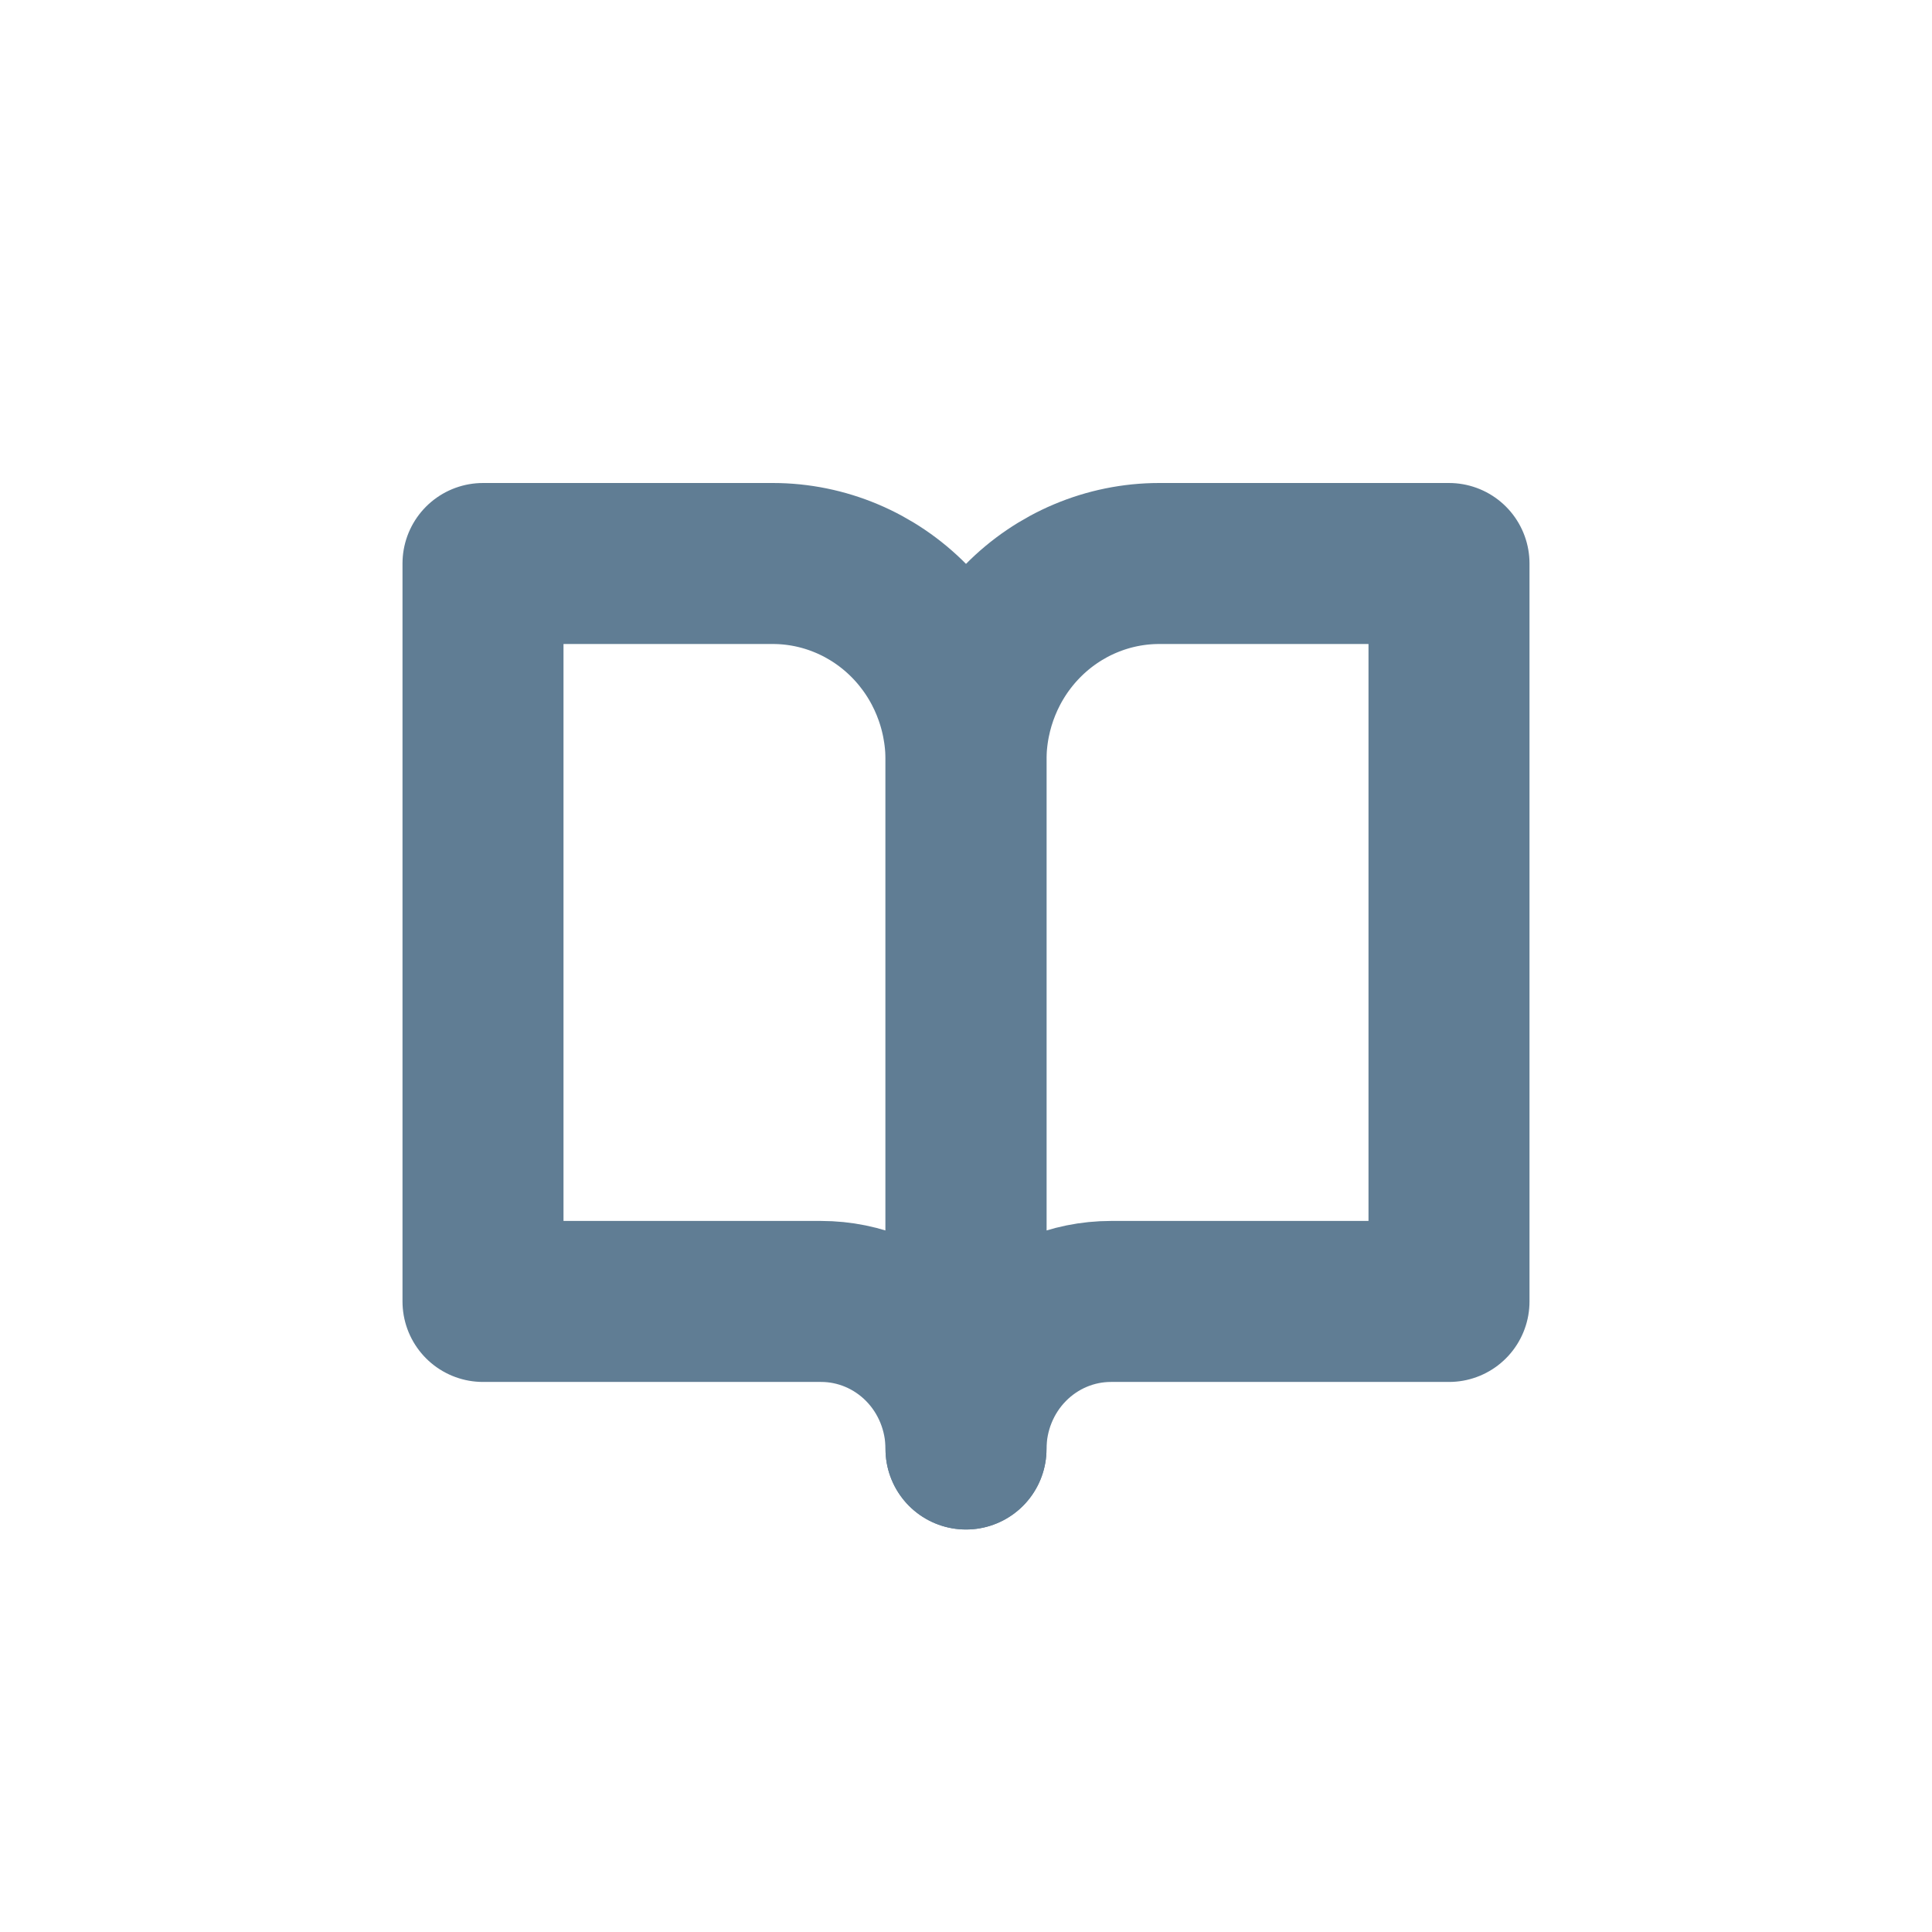
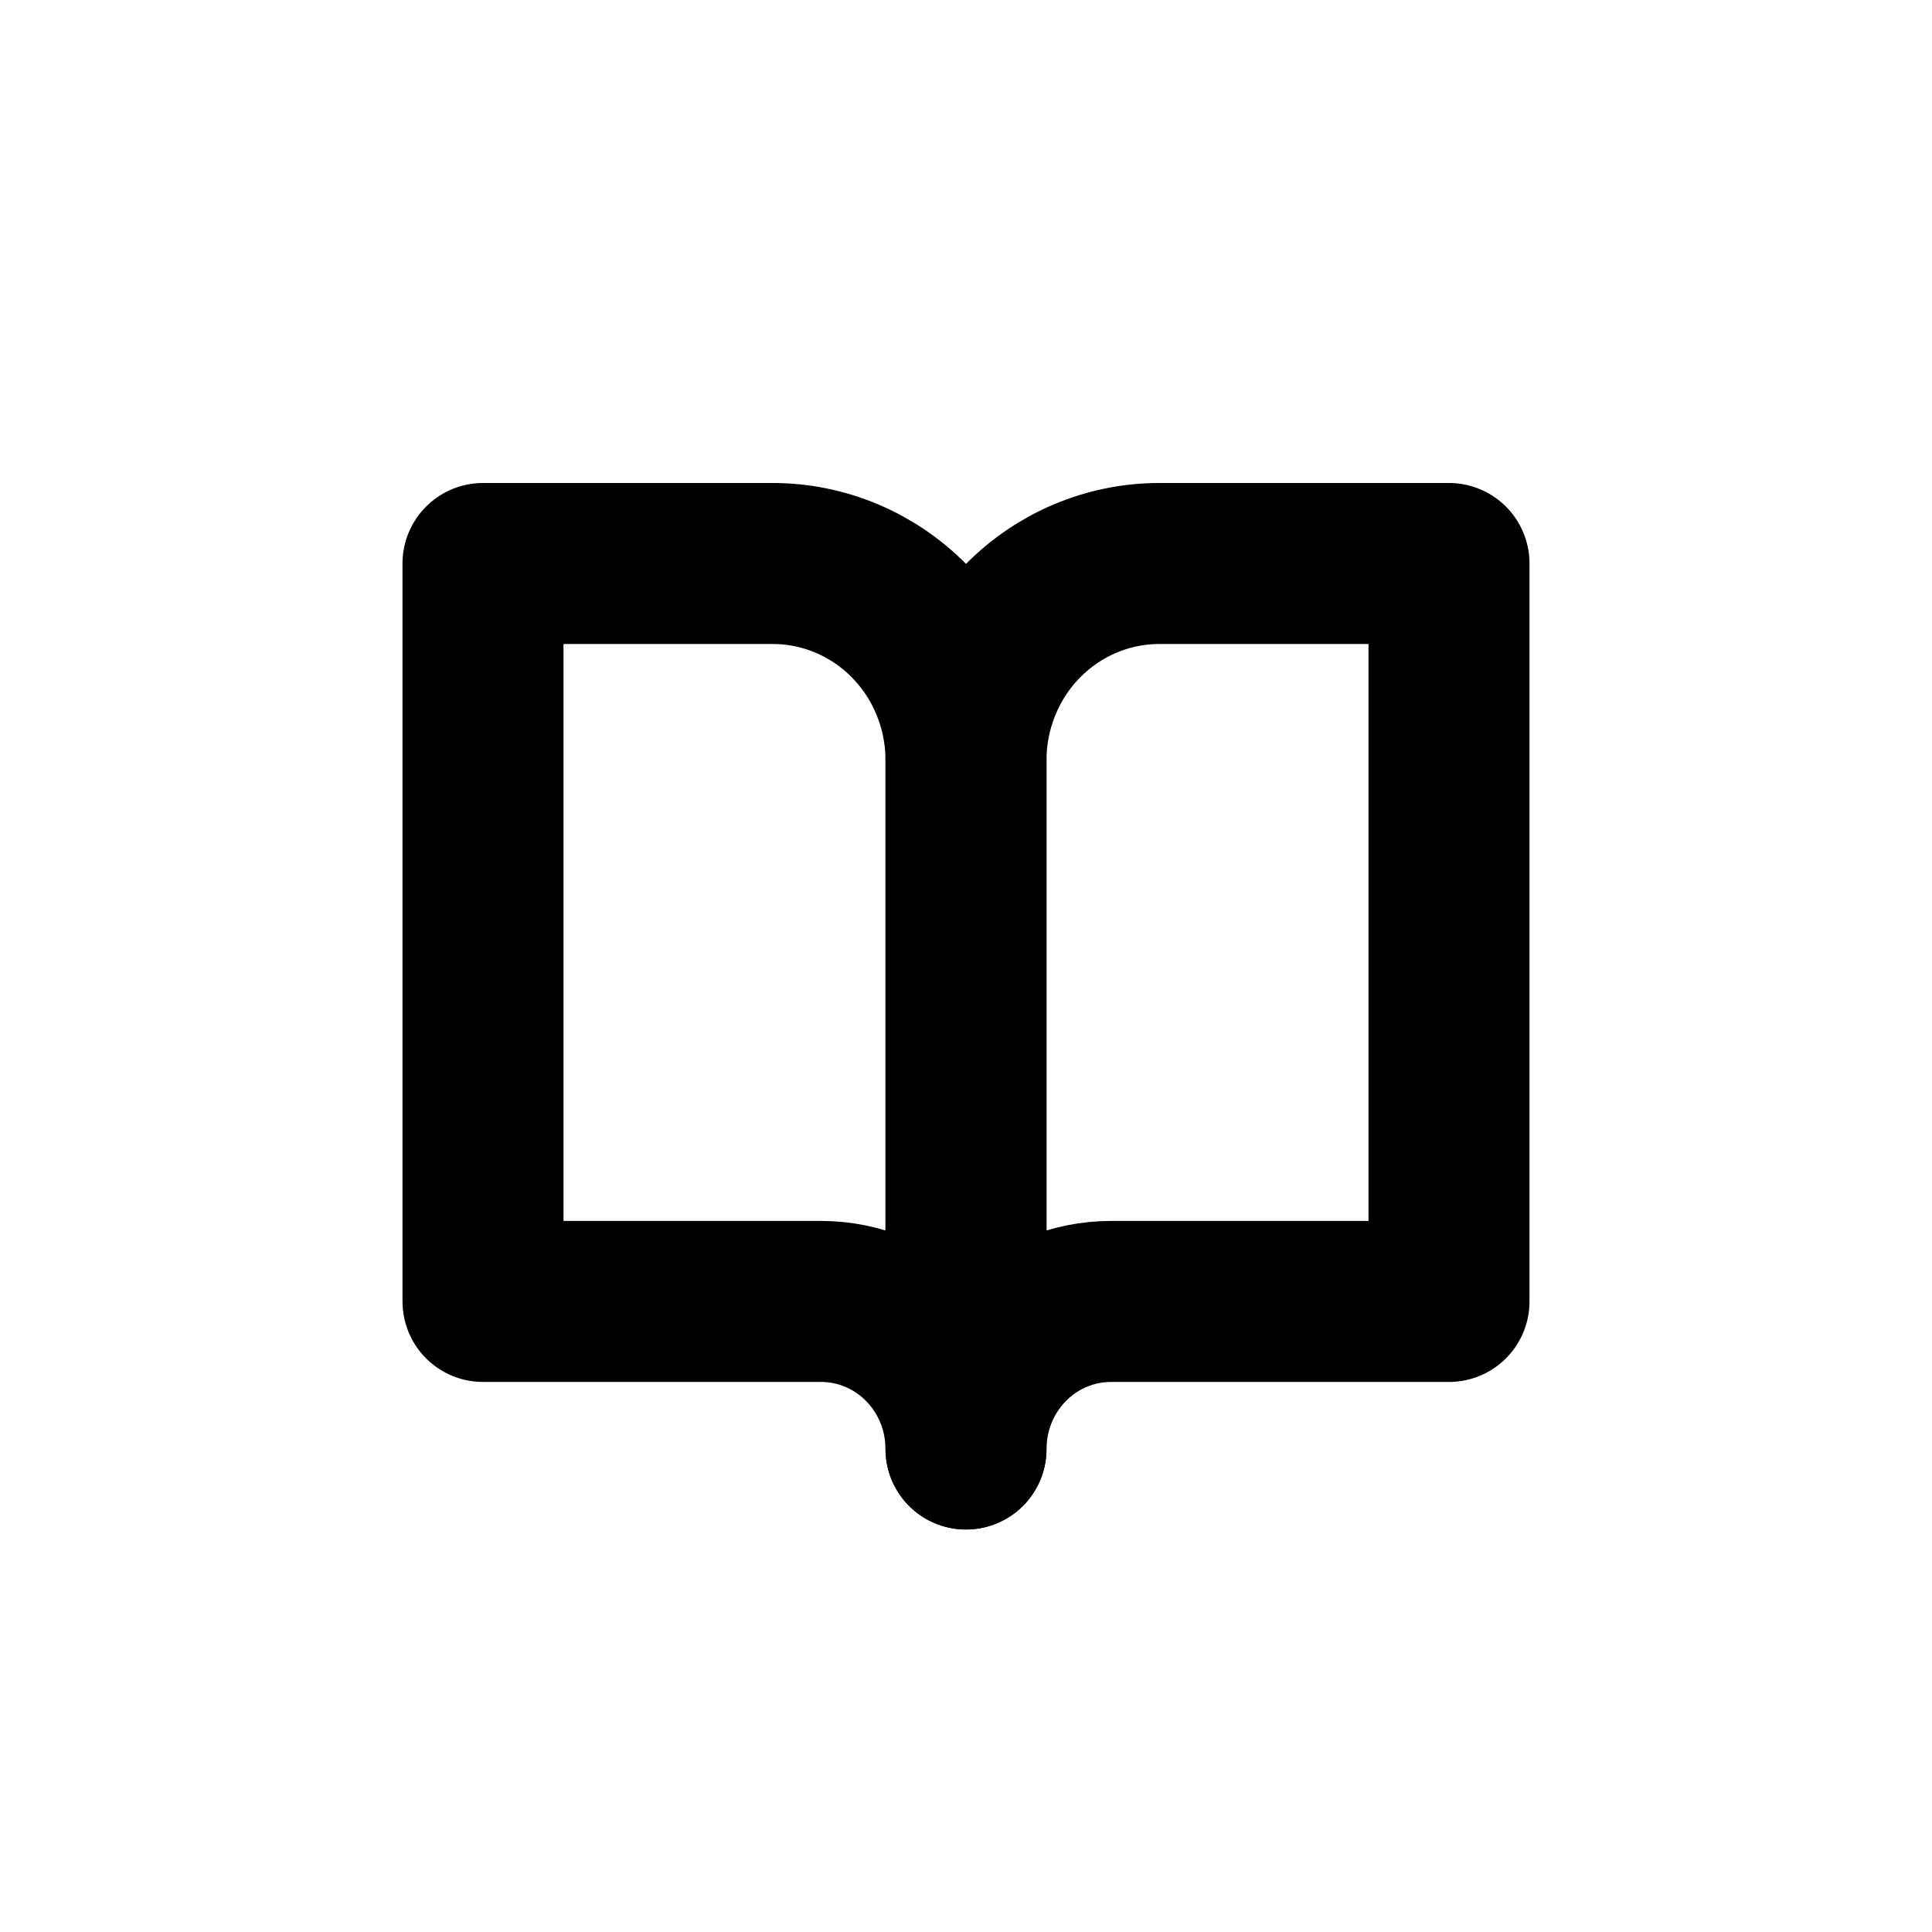
<svg xmlns="http://www.w3.org/2000/svg" width="24" height="24" viewBox="0 0 24 24" fill="none">
-   <path d="M18 7H14.4C13.764 7 13.153 7.258 12.703 7.716C12.253 8.174 12 8.796 12 9.444V18C12 17.514 12.19 17.047 12.527 16.704C12.865 16.36 13.323 16.167 13.8 16.167H18V7Z" stroke="#607D94" stroke-width="2" stroke-linecap="round" stroke-linejoin="round" />
-   <path d="M6 7H9.6C10.236 7 10.847 7.258 11.297 7.716C11.747 8.174 12 8.796 12 9.444V18C12 17.514 11.81 17.047 11.473 16.704C11.135 16.36 10.677 16.167 10.2 16.167H6V7Z" stroke="#607D94" stroke-width="2" stroke-linecap="round" stroke-linejoin="round" />
+   <path d="M18 7H14.4C13.764 7 13.153 7.258 12.703 7.716C12.253 8.174 12 8.796 12 9.444V18C12 17.514 12.19 17.047 12.527 16.704C12.865 16.36 13.323 16.167 13.8 16.167H18V7Z" stroke="currentColor" stroke-width="2" stroke-linecap="round" stroke-linejoin="round" />
+   <path d="M6 7H9.6C10.236 7 10.847 7.258 11.297 7.716C11.747 8.174 12 8.796 12 9.444V18C12 17.514 11.81 17.047 11.473 16.704C11.135 16.36 10.677 16.167 10.2 16.167H6V7Z" stroke="currentColor" stroke-width="2" stroke-linecap="round" stroke-linejoin="round" />
</svg>
